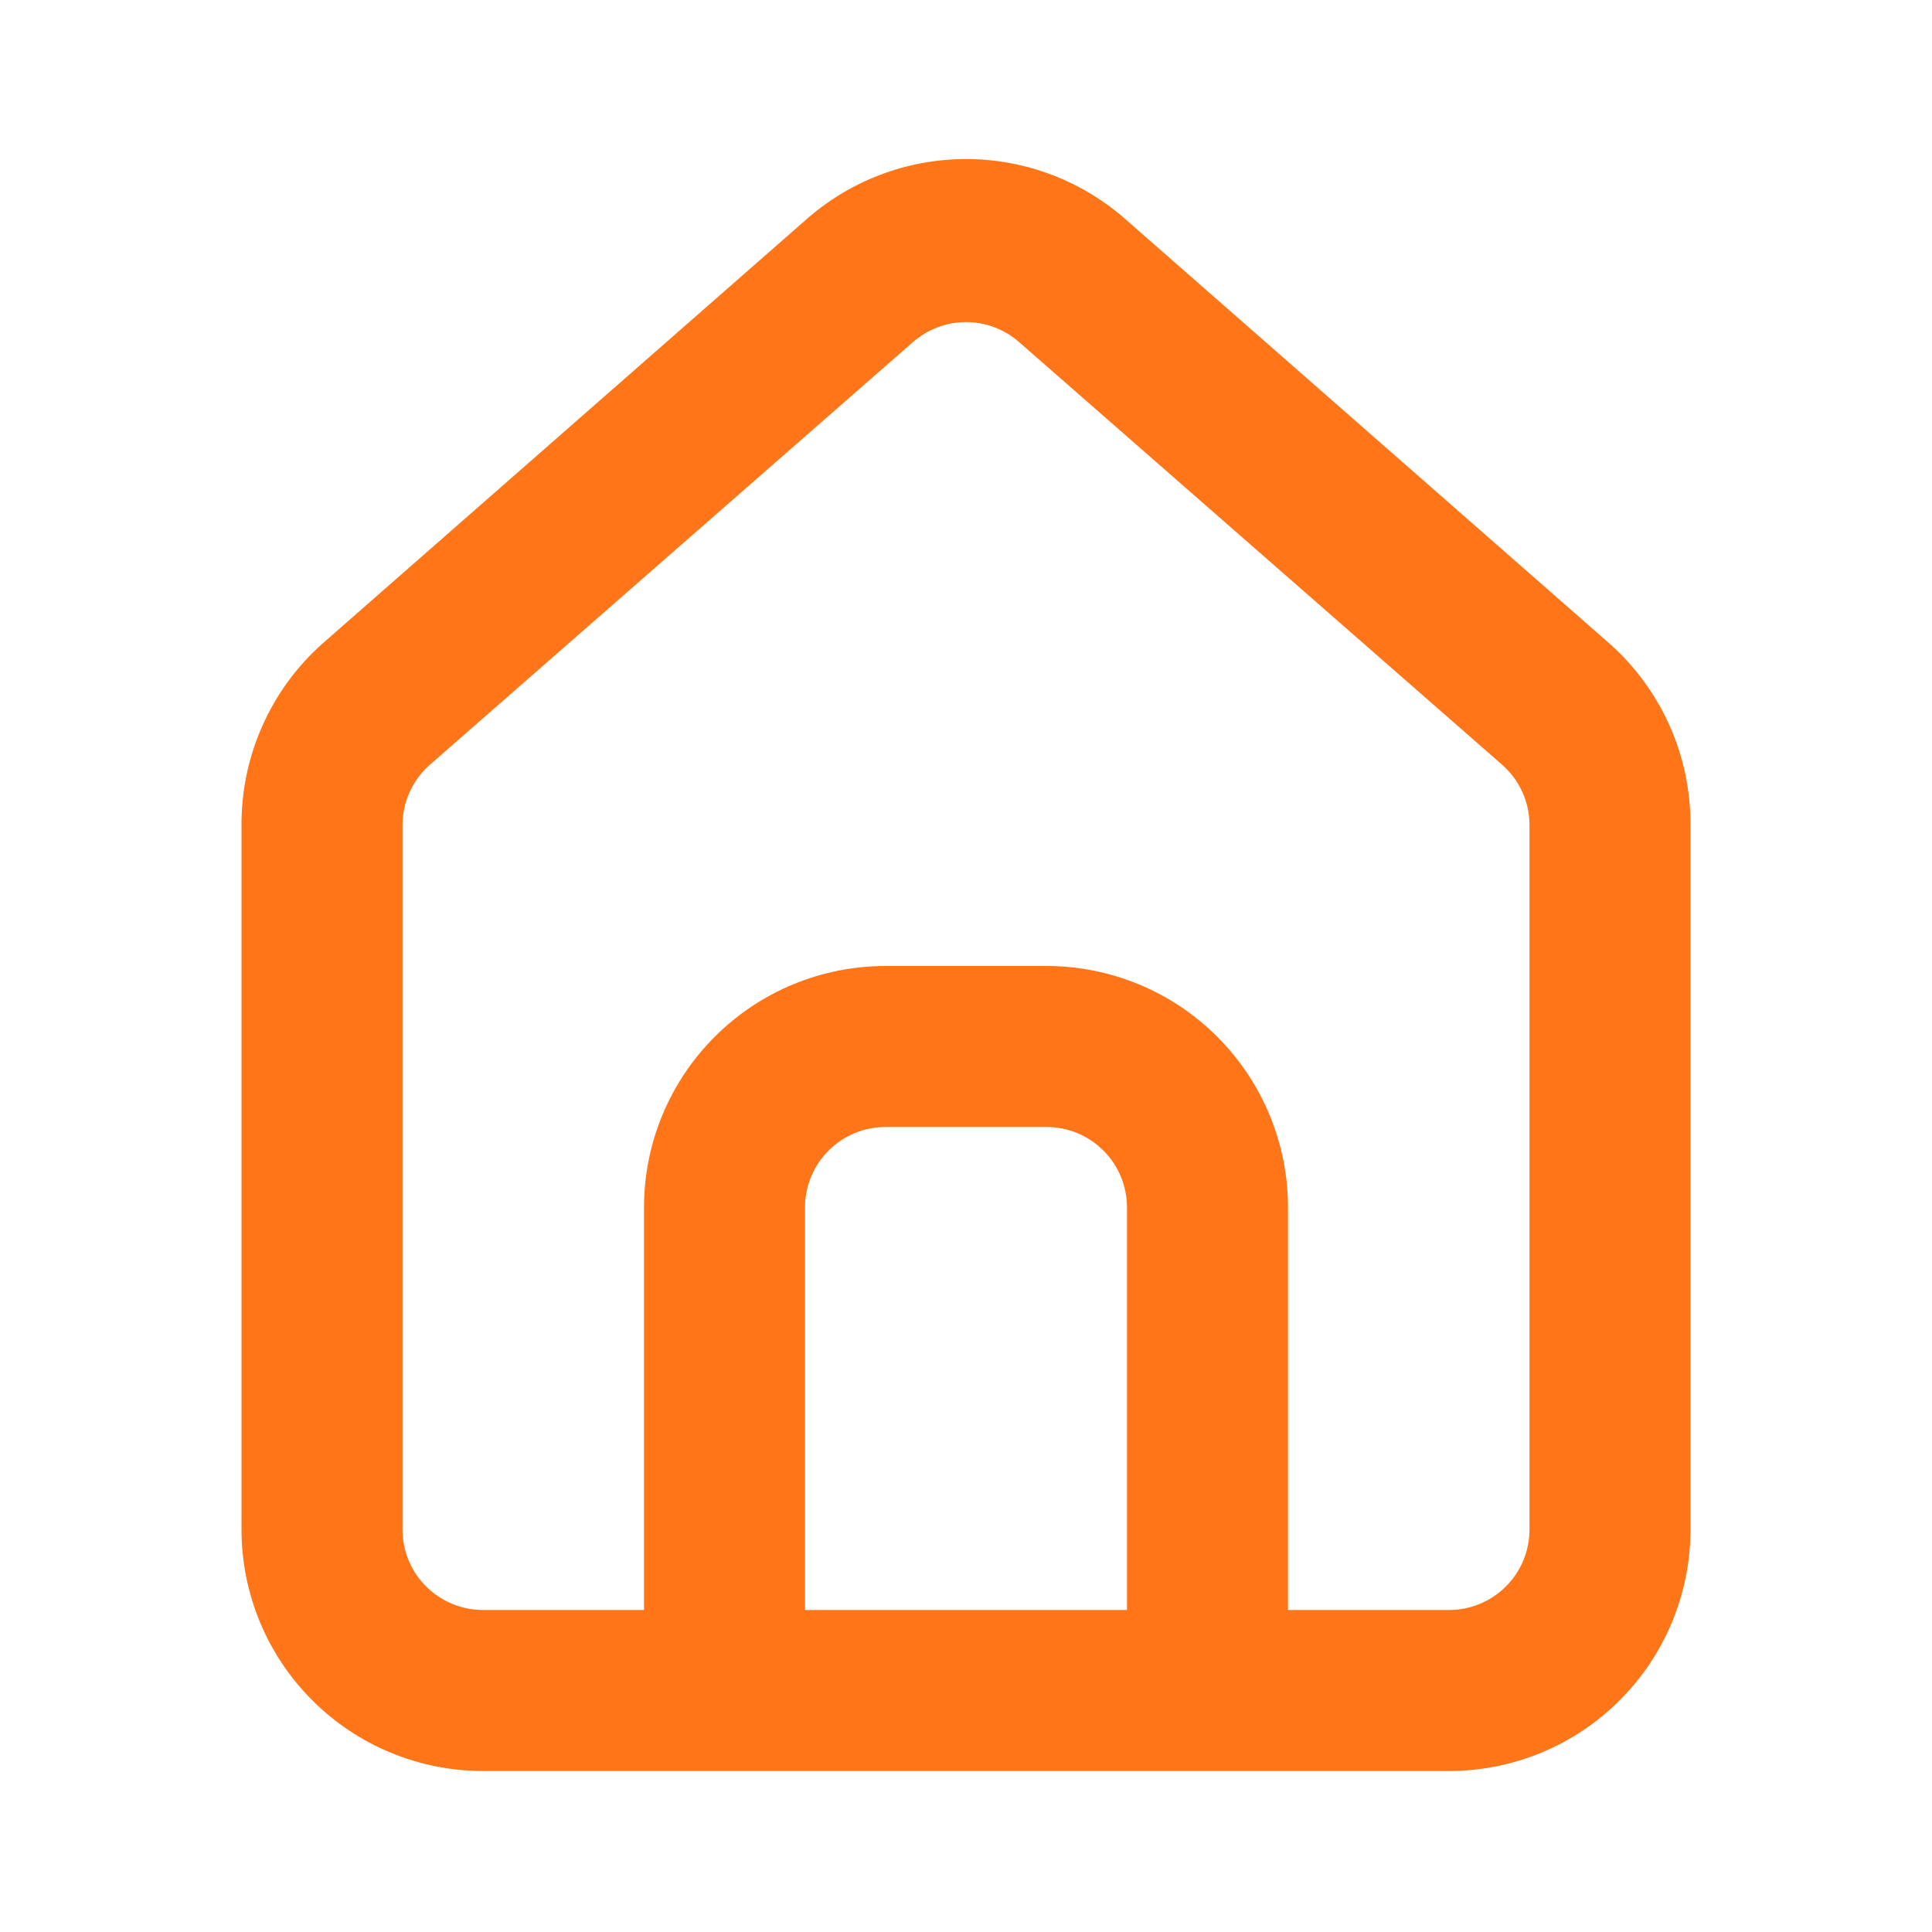
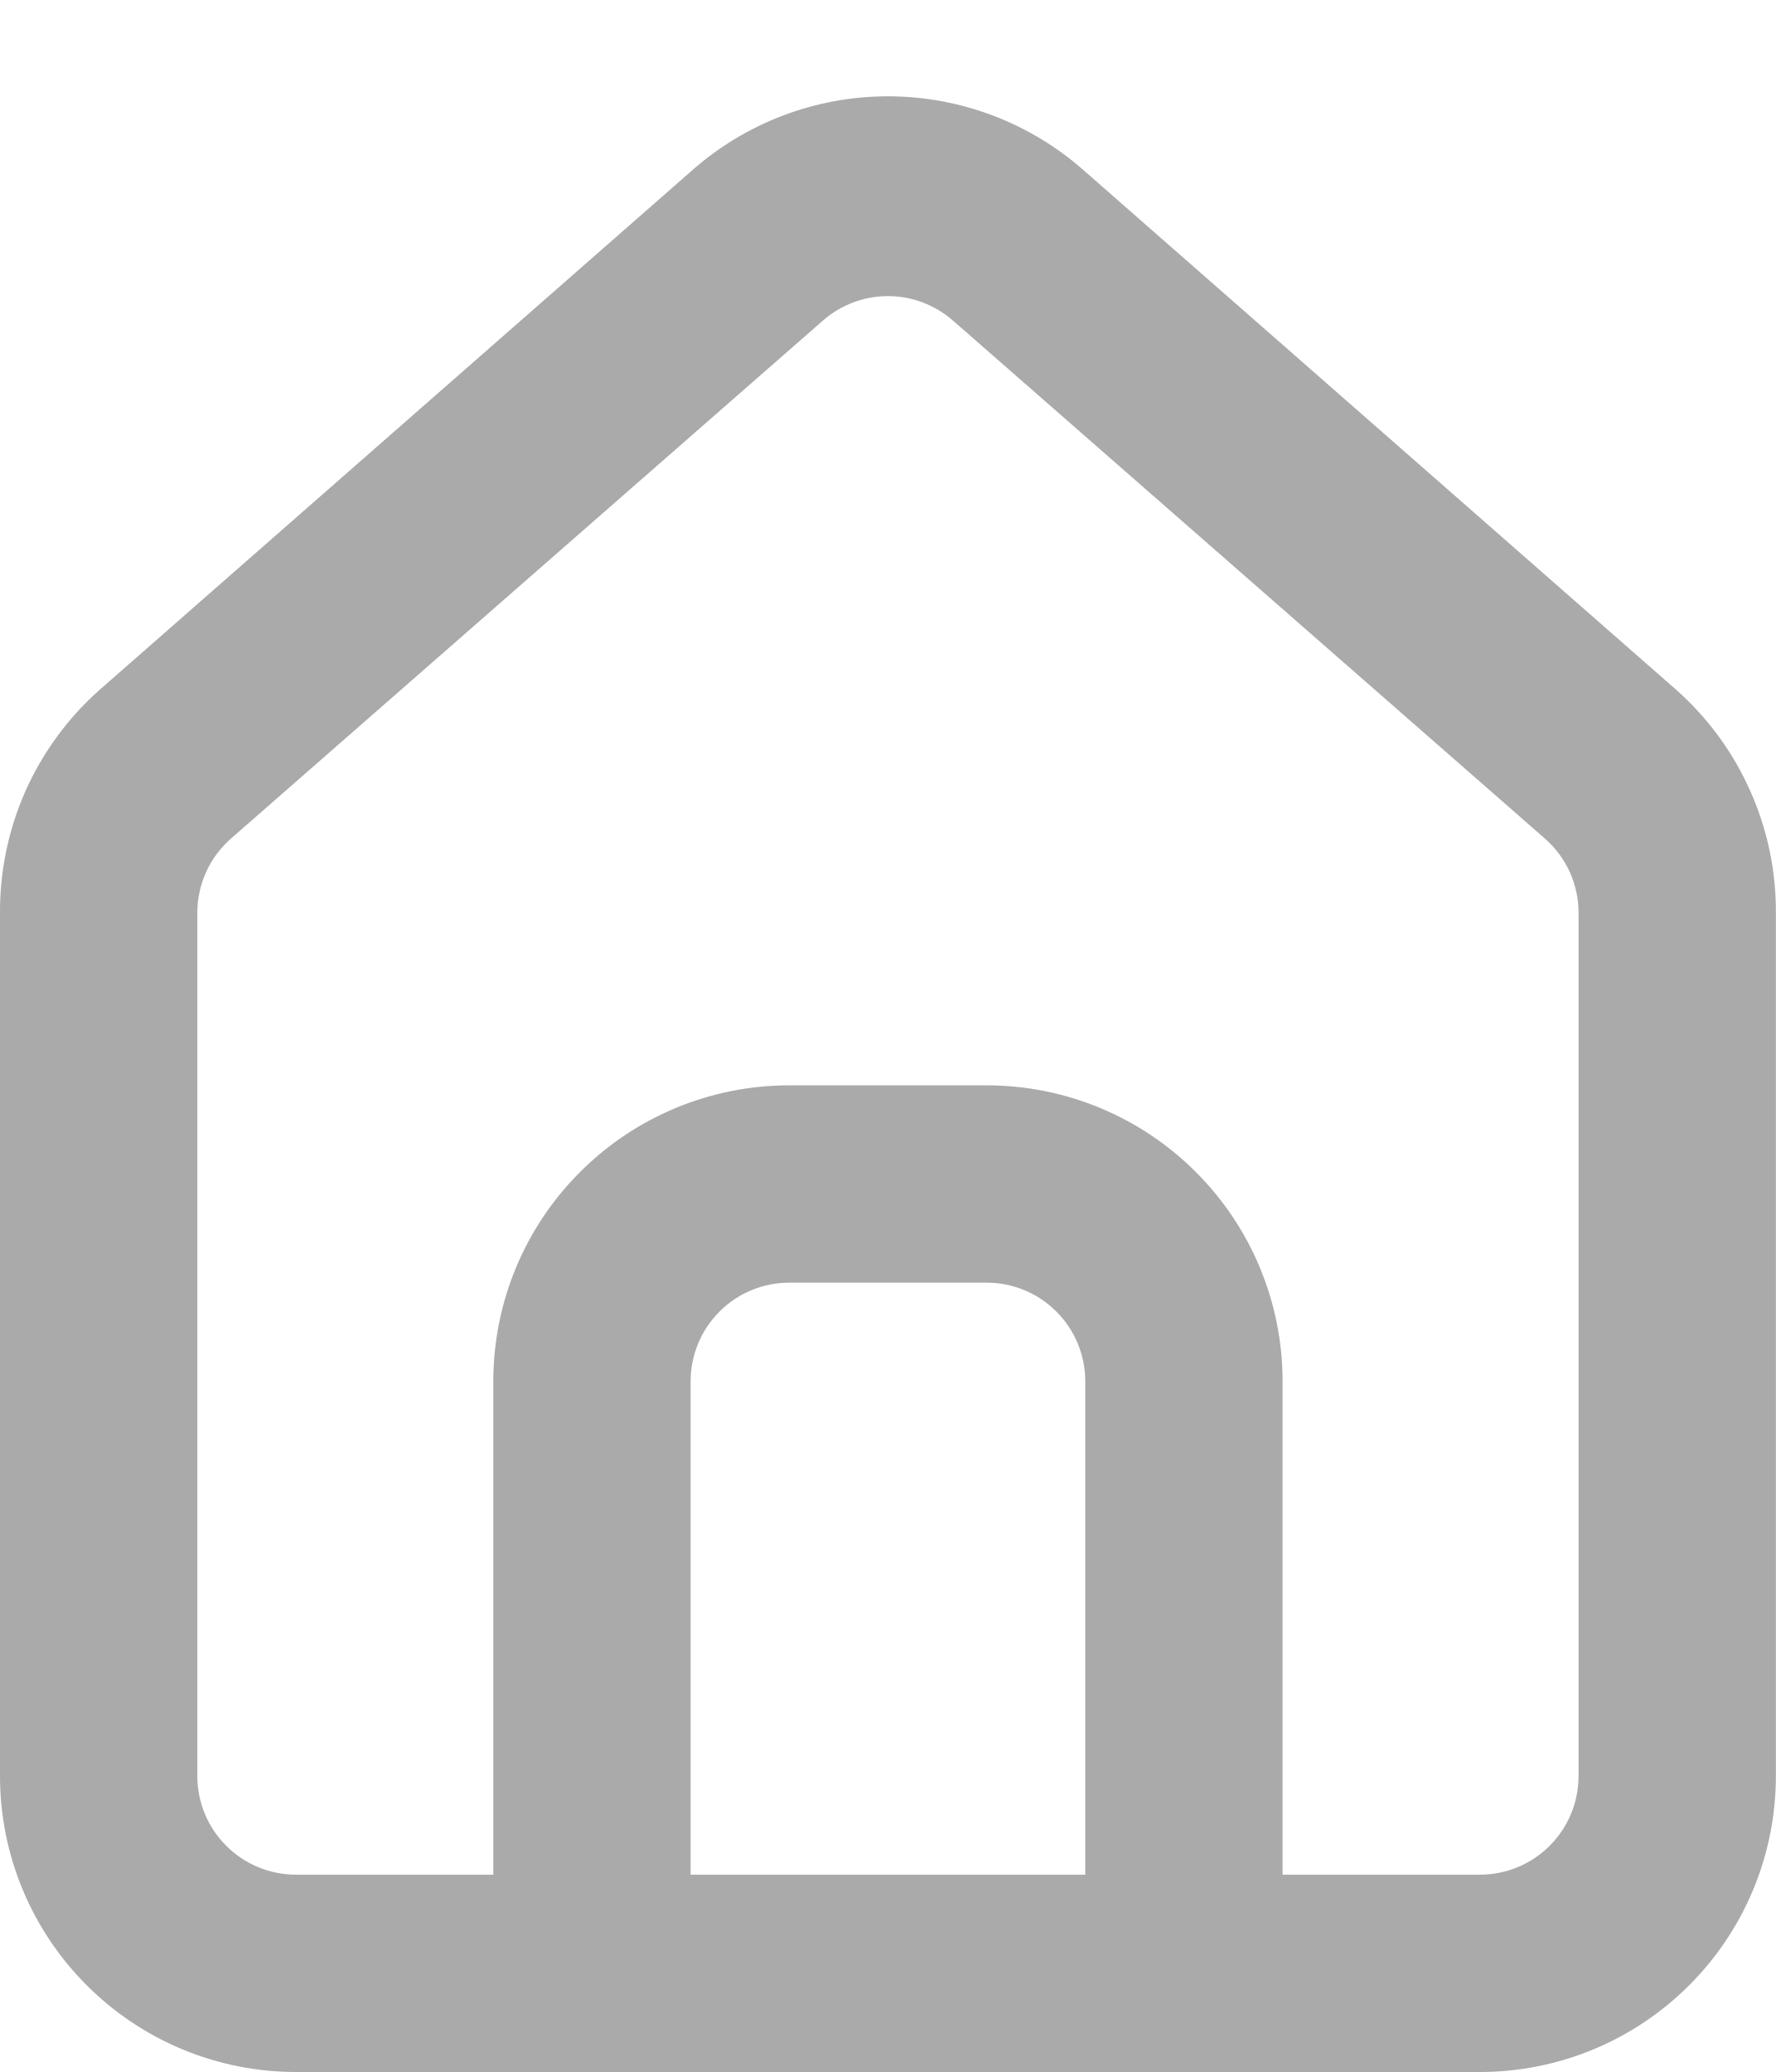
- <svg xmlns="http://www.w3.org/2000/svg" width="24" height="24" viewBox="0 0 24 24" fill="none">
-   <path d="M20 8L14 2.74C13.45 2.248 12.738 1.976 12 1.976C11.262 1.976 10.55 2.248 10 2.74L4 8C3.682 8.284 3.429 8.633 3.257 9.022C3.084 9.412 2.997 9.834 3 10.26V19C3 19.796 3.316 20.559 3.879 21.121C4.441 21.684 5.204 22 6 22H18C18.796 22 19.559 21.684 20.121 21.121C20.684 20.559 21 19.796 21 19V10.25C21.002 9.826 20.914 9.406 20.742 9.018C20.569 8.63 20.317 8.283 20 8ZM14 20H10V15C10 14.735 10.105 14.48 10.293 14.293C10.48 14.105 10.735 14 11 14H13C13.265 14 13.52 14.105 13.707 14.293C13.895 14.48 14 14.735 14 15V20ZM19 19C19 19.265 18.895 19.52 18.707 19.707C18.52 19.895 18.265 20 18 20H16V15C16 14.204 15.684 13.441 15.121 12.879C14.559 12.316 13.796 12 13 12H11C10.204 12 9.441 12.316 8.879 12.879C8.316 13.441 8 14.204 8 15V20H6C5.735 20 5.481 19.895 5.293 19.707C5.105 19.52 5 19.265 5 19V10.25C5 10.108 5.031 9.968 5.089 9.838C5.148 9.709 5.233 9.594 5.34 9.5L11.34 4.25C11.523 4.09 11.757 4.001 12 4.001C12.243 4.001 12.478 4.09 12.66 4.25L18.66 9.5C18.767 9.594 18.852 9.709 18.911 9.838C18.97 9.968 19 10.108 19 10.25V19Z" fill="#FF7517" />
+ <svg xmlns="http://www.w3.org/2000/svg" width="18" height="21" viewBox="0 0 18 21" fill="none">
+   <path d="M17 7L11 1.74C10.45 1.248 9.738 0.976 9 0.976C8.262 0.976 7.55 1.248 7 1.74L1 7C0.682 7.284 0.429 7.633 0.256 8.022C0.084 8.412 -0.003 8.834 -2.72762e-05 9.26V18C-2.72762e-05 18.796 0.316 19.559 0.879 20.121C1.441 20.684 2.204 21 3 21H15C15.796 21 16.559 20.684 17.121 20.121C17.684 19.559 18 18.796 18 18V9.25C18.002 8.826 17.914 8.406 17.741 8.018C17.569 7.63 17.316 7.283 17 7ZM11 19H7V14C7 13.735 7.105 13.48 7.293 13.293C7.48 13.105 7.735 13 8 13H10C10.265 13 10.52 13.105 10.707 13.293C10.895 13.48 11 13.735 11 14V19ZM16 18C16 18.265 15.895 18.52 15.707 18.707C15.52 18.895 15.265 19 15 19H13V14C13 13.204 12.684 12.441 12.121 11.879C11.559 11.316 10.796 11 10 11H8C7.204 11 6.441 11.316 5.879 11.879C5.316 12.441 5 13.204 5 14V19H3C2.735 19 2.48 18.895 2.293 18.707C2.105 18.52 2 18.265 2 18V9.25C2 9.108 2.031 8.968 2.089 8.838C2.148 8.709 2.233 8.594 2.34 8.5L8.34 3.25C8.522 3.09 8.757 3.001 9 3.001C9.243 3.001 9.477 3.09 9.66 3.25L15.66 8.5C15.767 8.594 15.852 8.709 15.911 8.838C15.969 8.968 16 9.108 16 9.25V18Z" fill="#AAAAAA" />
</svg>
